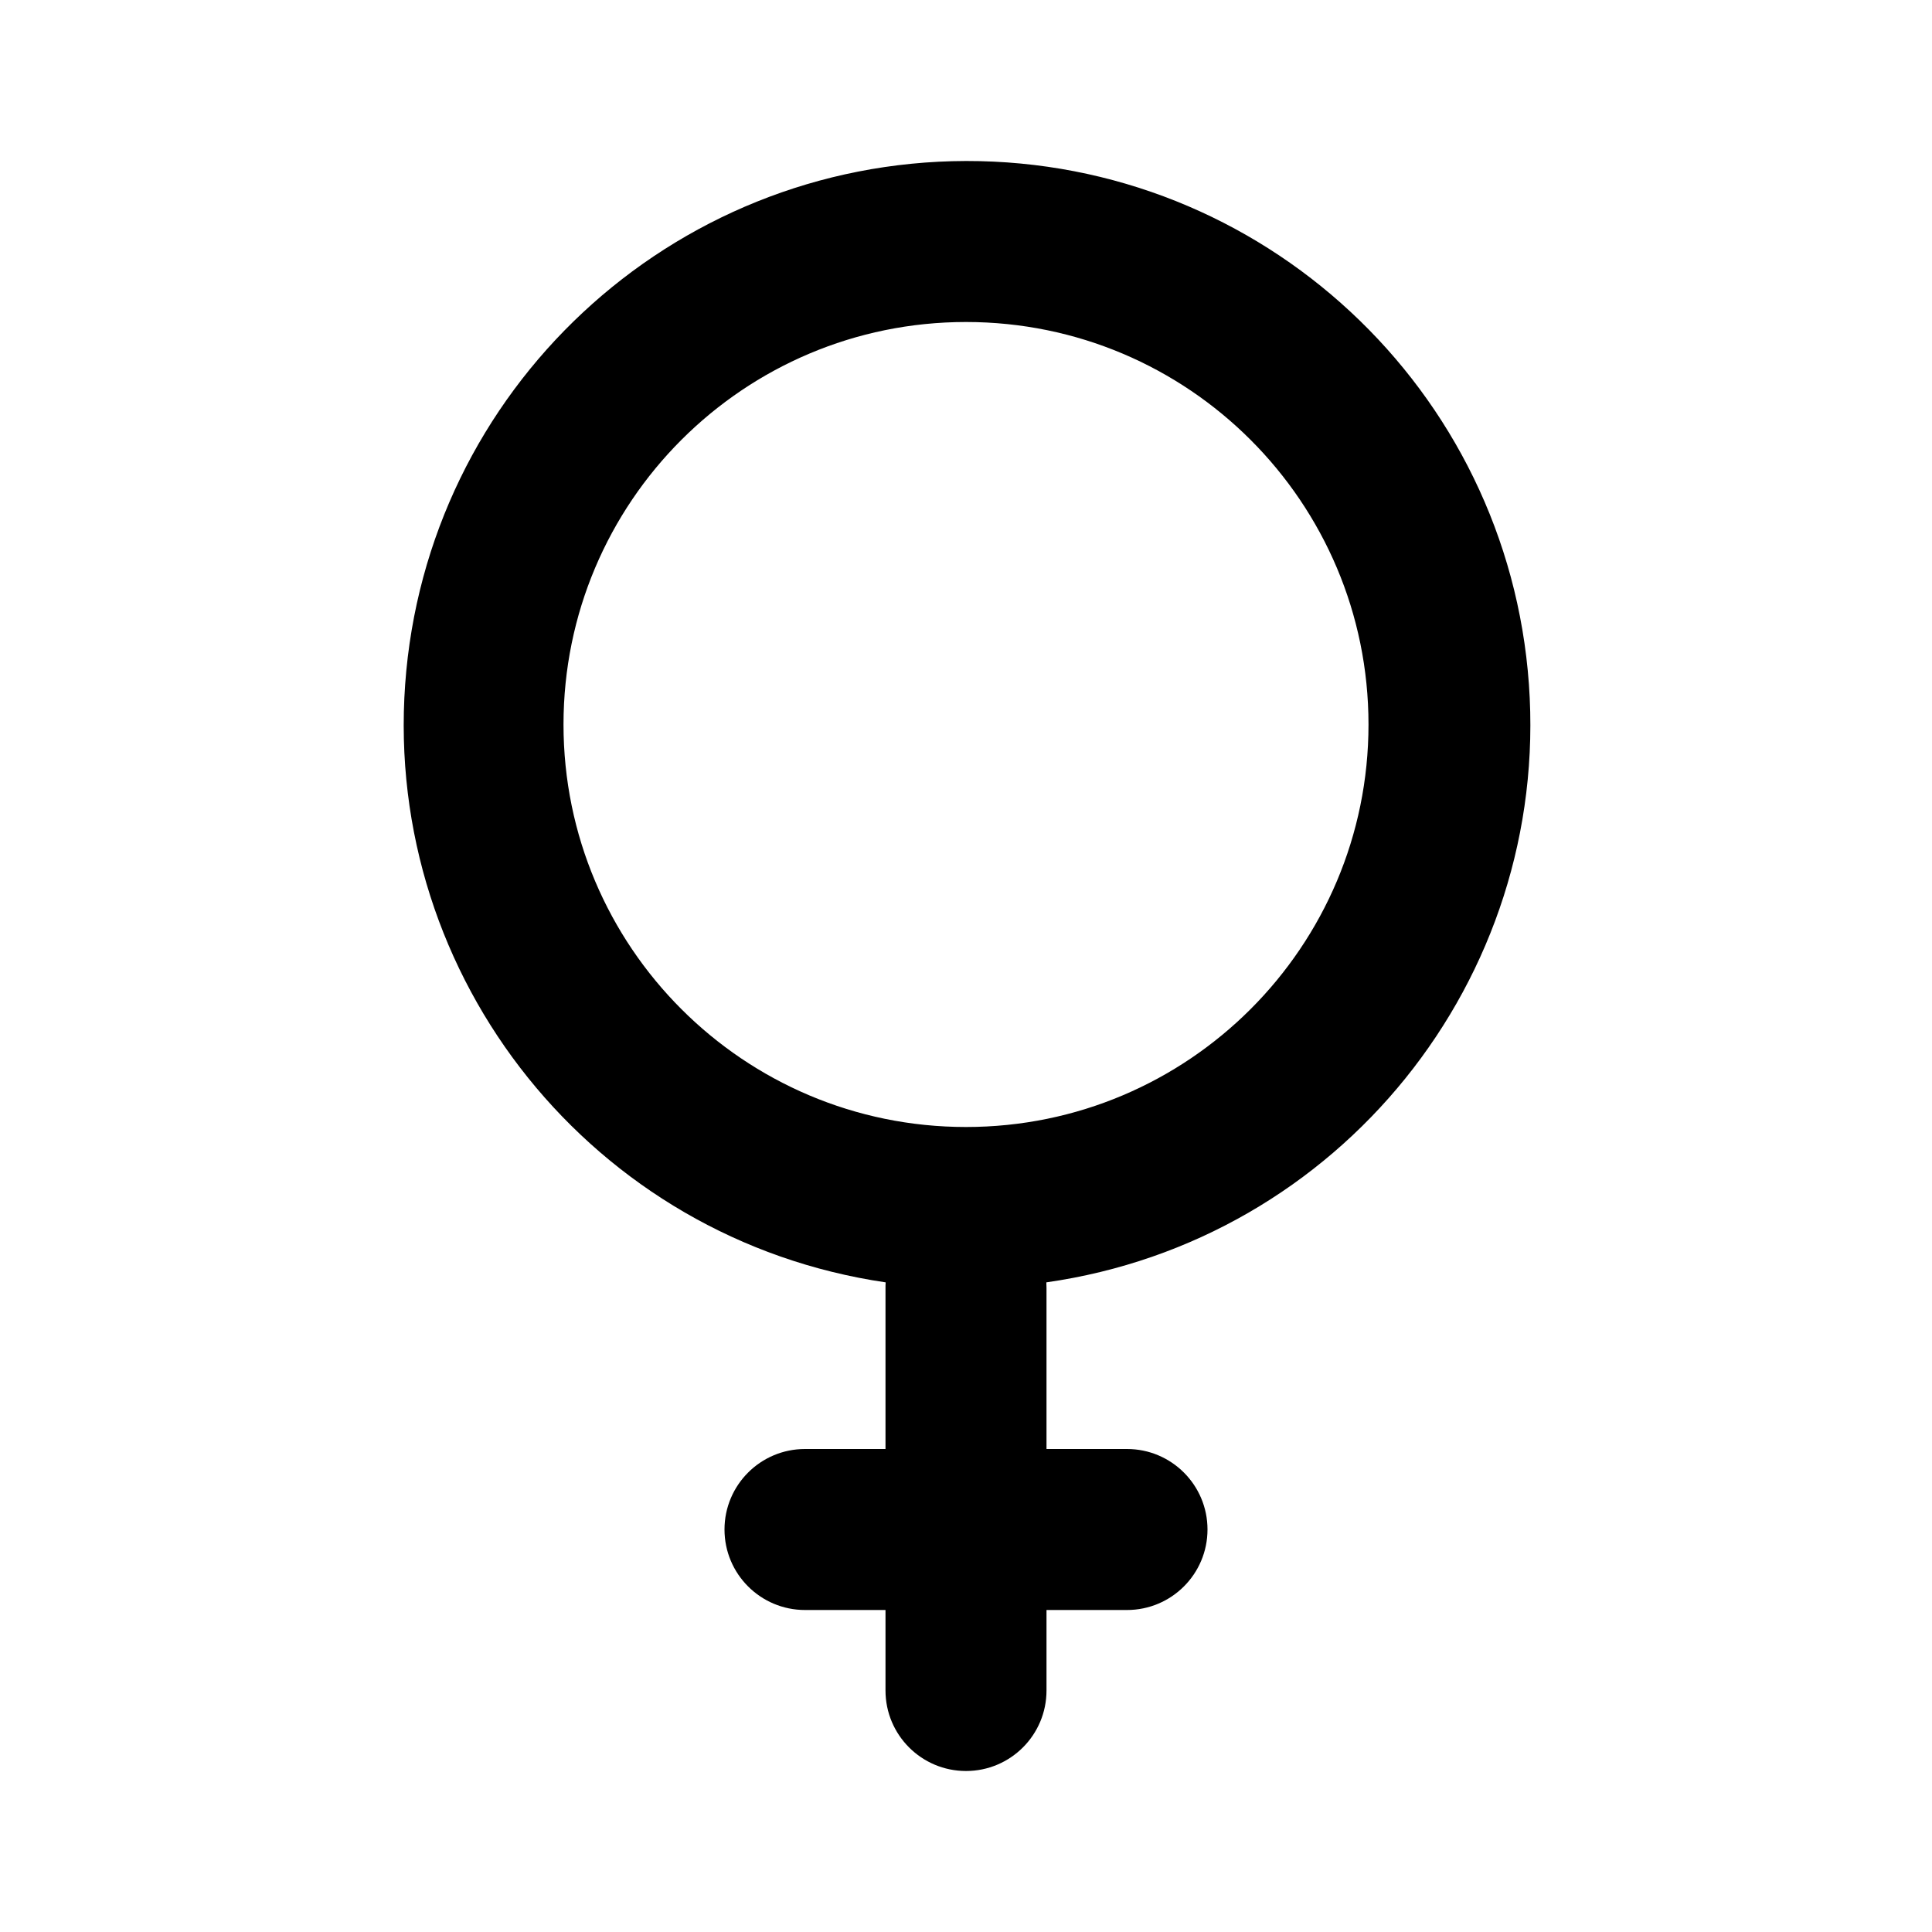
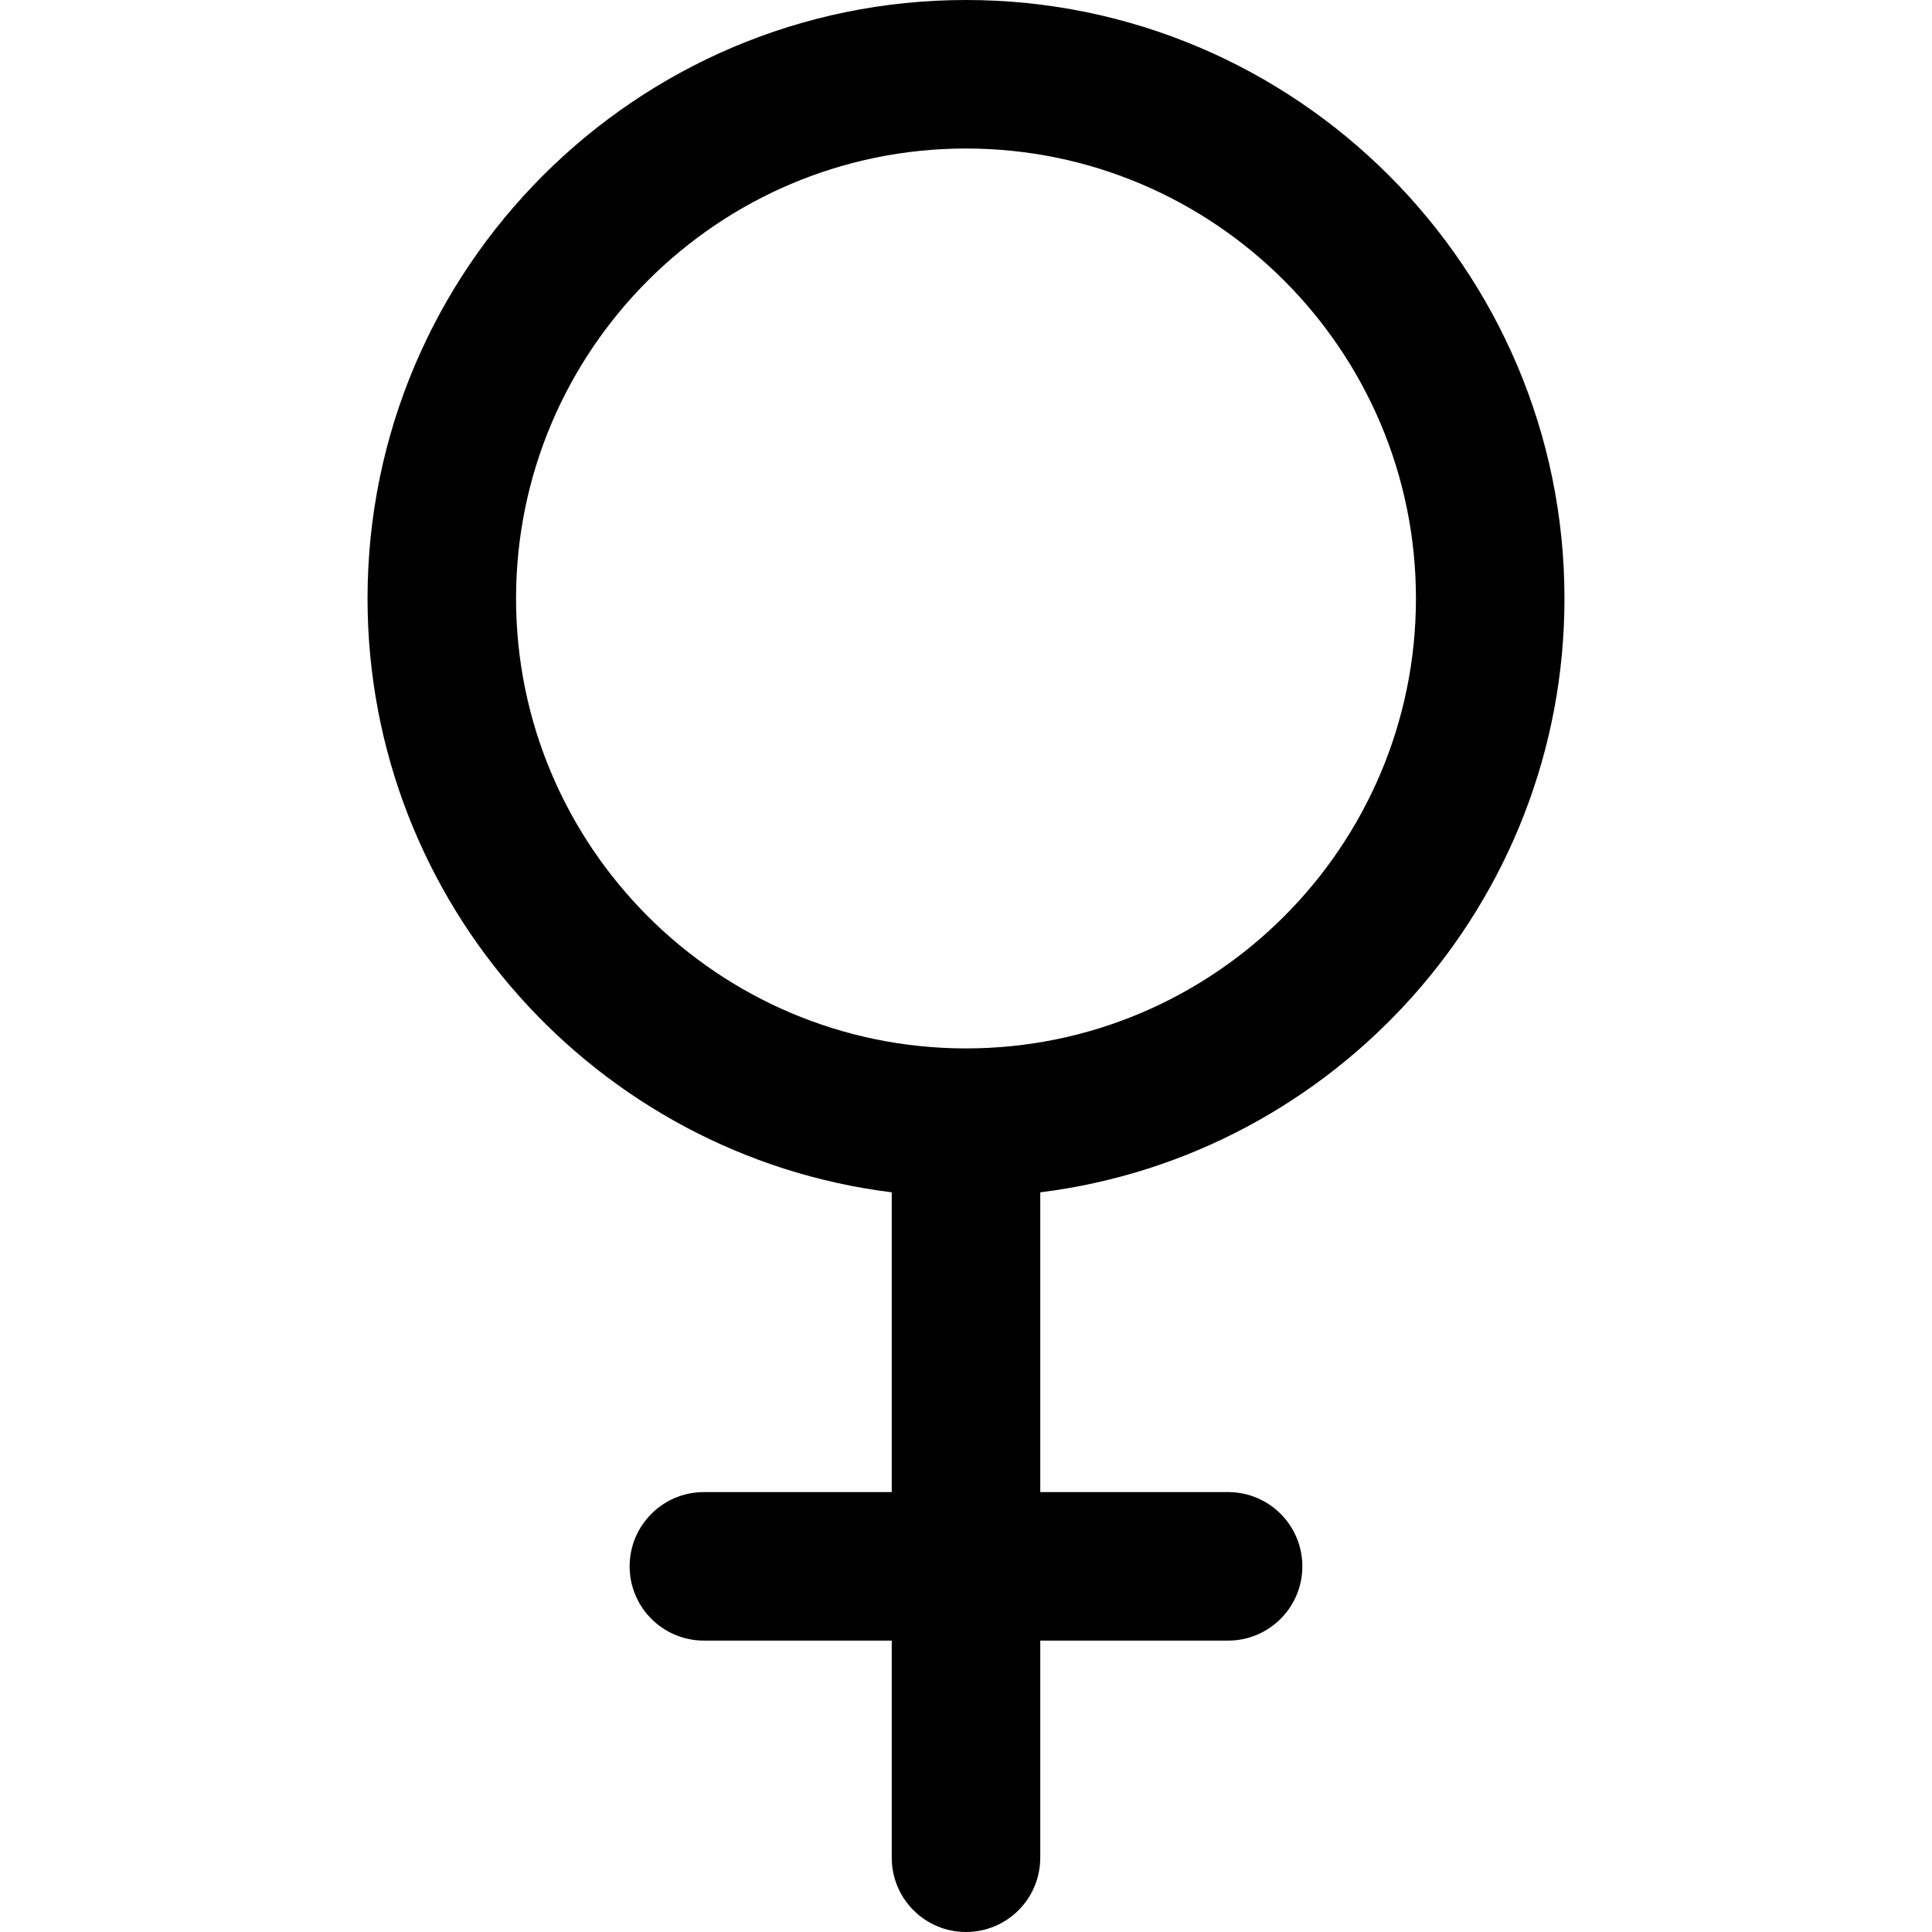
- <svg xmlns="http://www.w3.org/2000/svg" width="24px" height="24px" viewBox="-5 -2 24 24" preserveAspectRatio="xMinYMin" class="jam jam-female">
-   <path d="M7 12A5 5 0 1 0 7 2a5 5 0 0 0 0 10zm1 4h1a1 1 0 0 1 0 2H8v1a1 1 0 0 1-2 0v-1H5a1 1 0 0 1 0-2h1v-2c0-.024 0-.047.002-.07A7.002 7.002 0 0 1 7 0a7 7 0 0 1 .998 13.93L8 14v2z" />
+ <svg xmlns="http://www.w3.org/2000/svg" version="1.1" viewBox="0 0 455.308 455.308" enable-background="new 0 0 455.308 455.308">
+   <path d="M368.692,141.038C368.692,63.269,305.422,0,227.654,0S86.616,63.269,86.616,141.038  c0,71.844,53.997,131.308,123.538,139.953v70.644h-44.27c-9.665,0-17.5,7.835-17.5,17.5s7.835,17.5,17.5,17.5h44.27v51.173  c0,9.665,7.835,17.5,17.5,17.5s17.5-7.835,17.5-17.5v-51.173h44.269c9.665,0,17.5-7.835,17.5-17.5s-7.835-17.5-17.5-17.5h-44.269  v-70.644C314.695,272.346,368.692,212.882,368.692,141.038z M121.616,141.038C121.616,82.568,169.184,35,227.654,35  s106.038,47.568,106.038,106.038s-47.568,106.038-106.038,106.038S121.616,199.508,121.616,141.038z" />
</svg>
